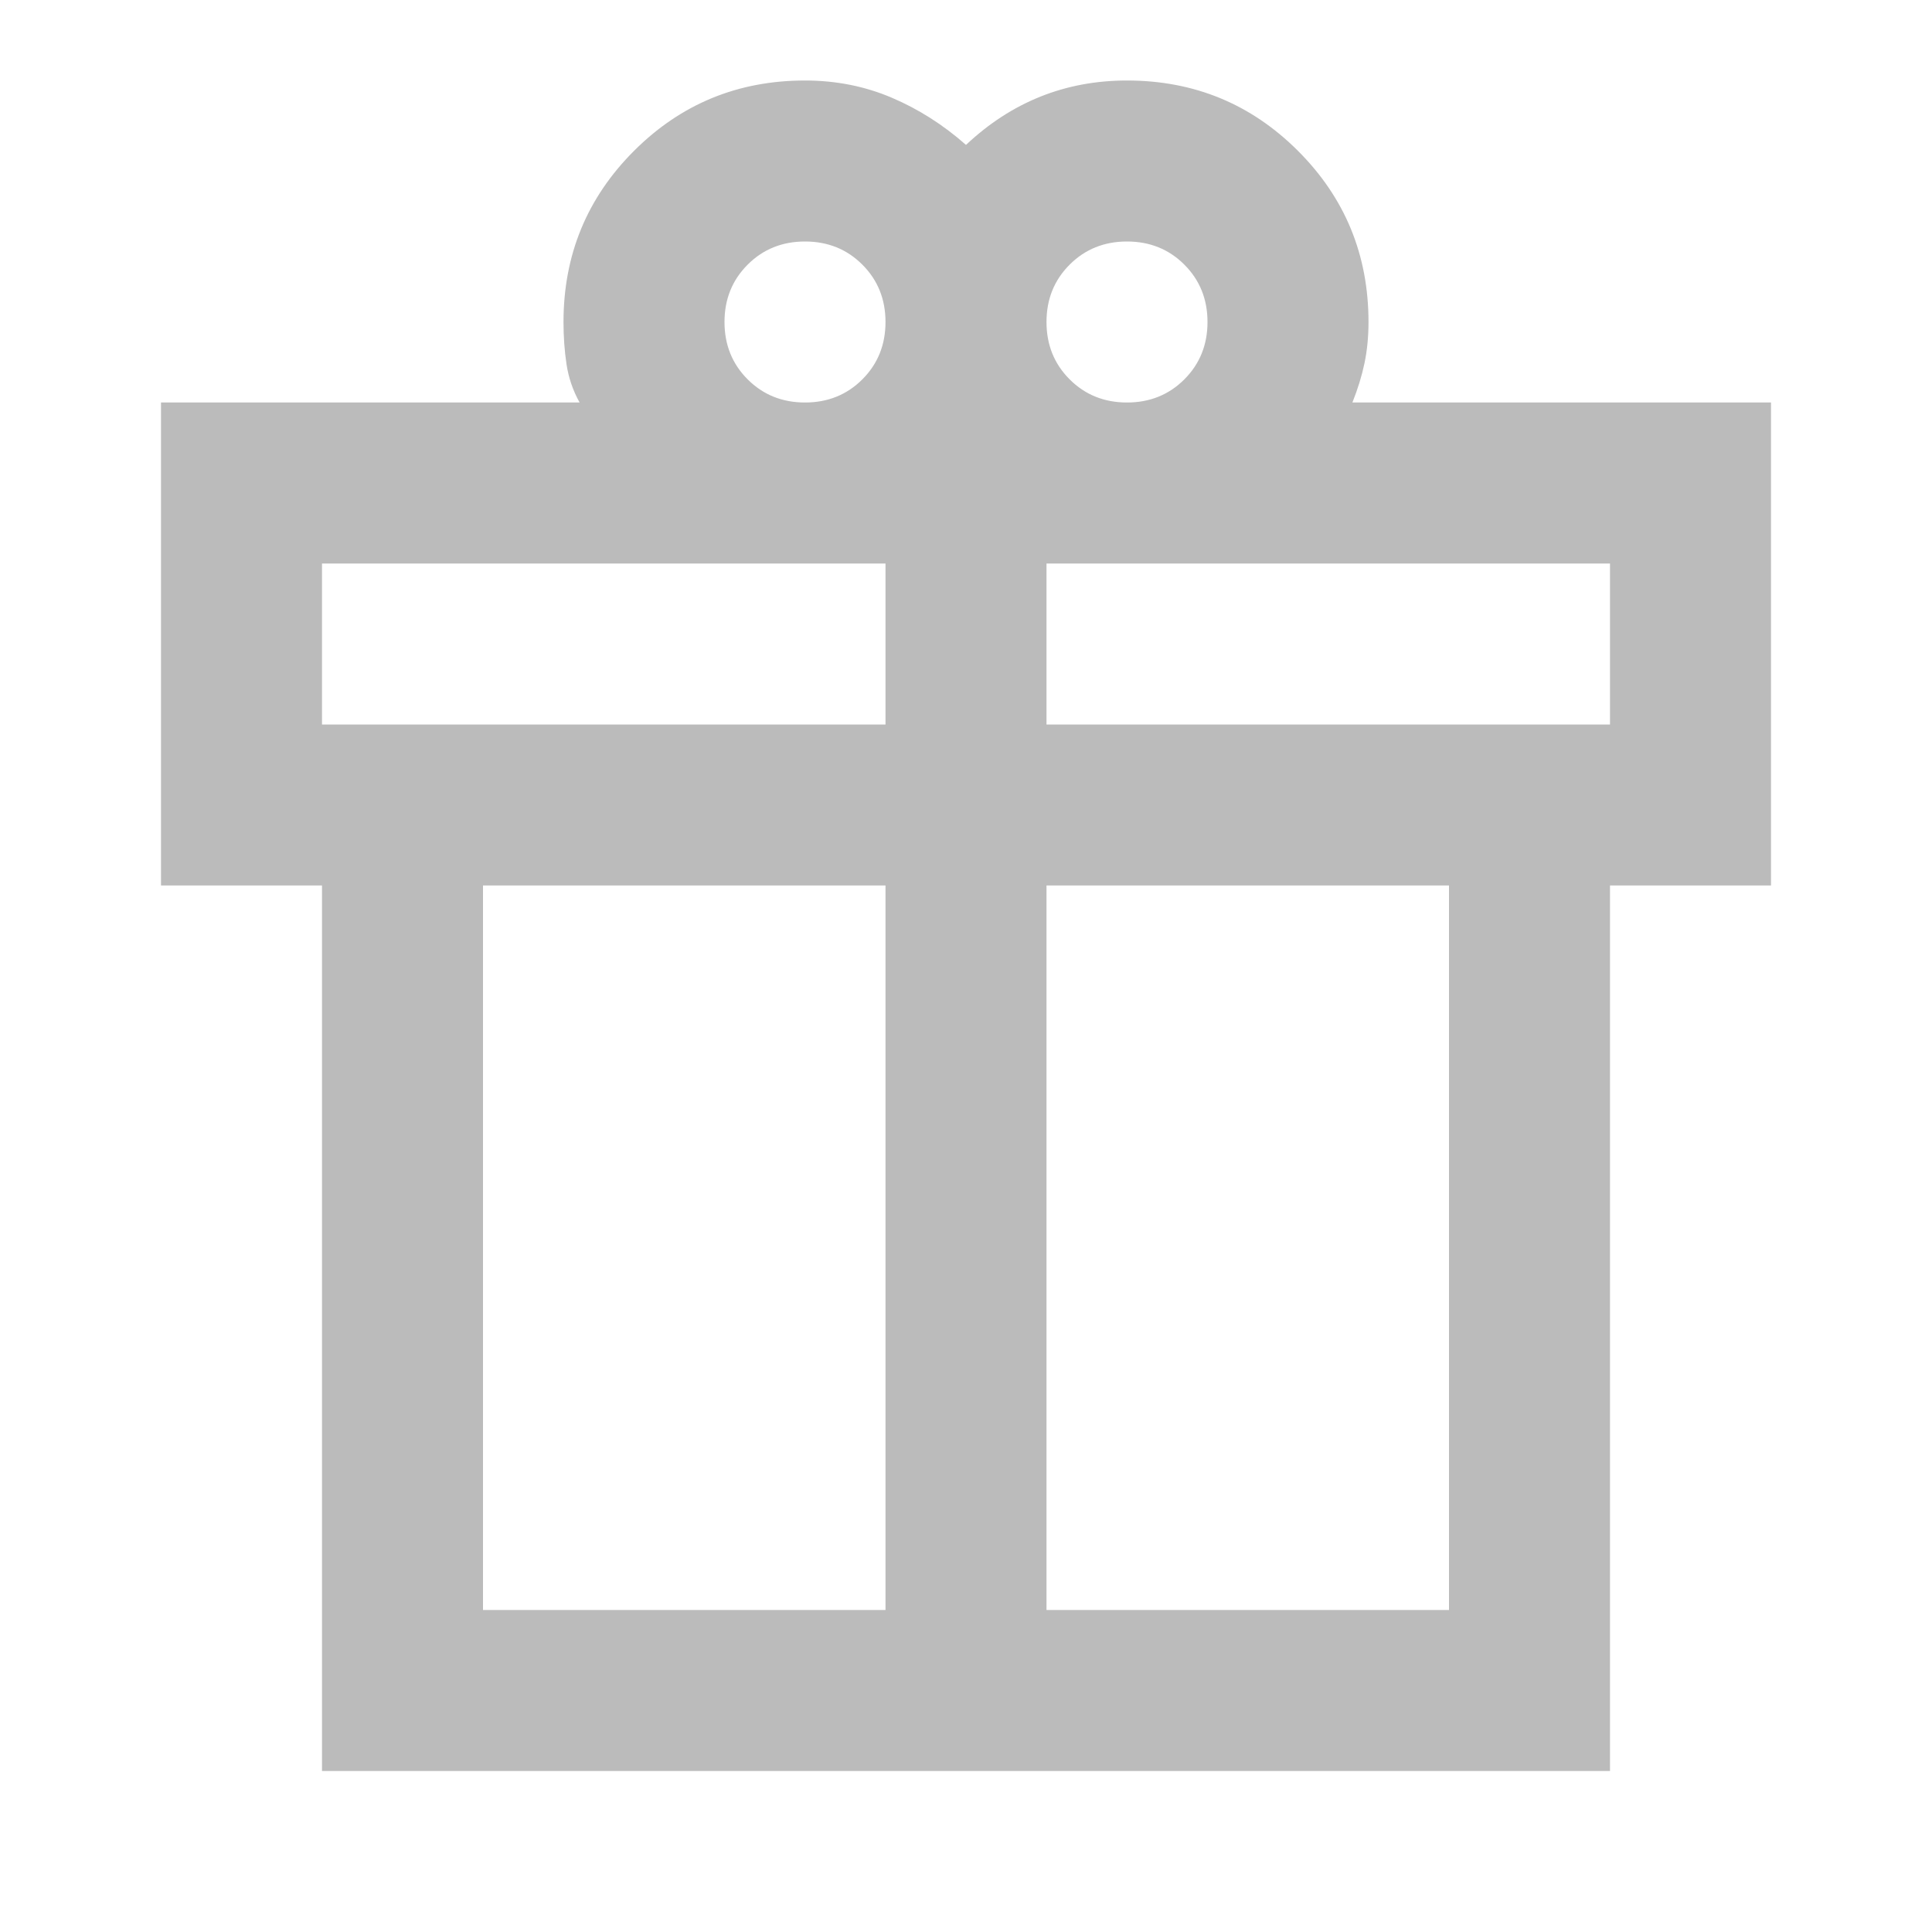
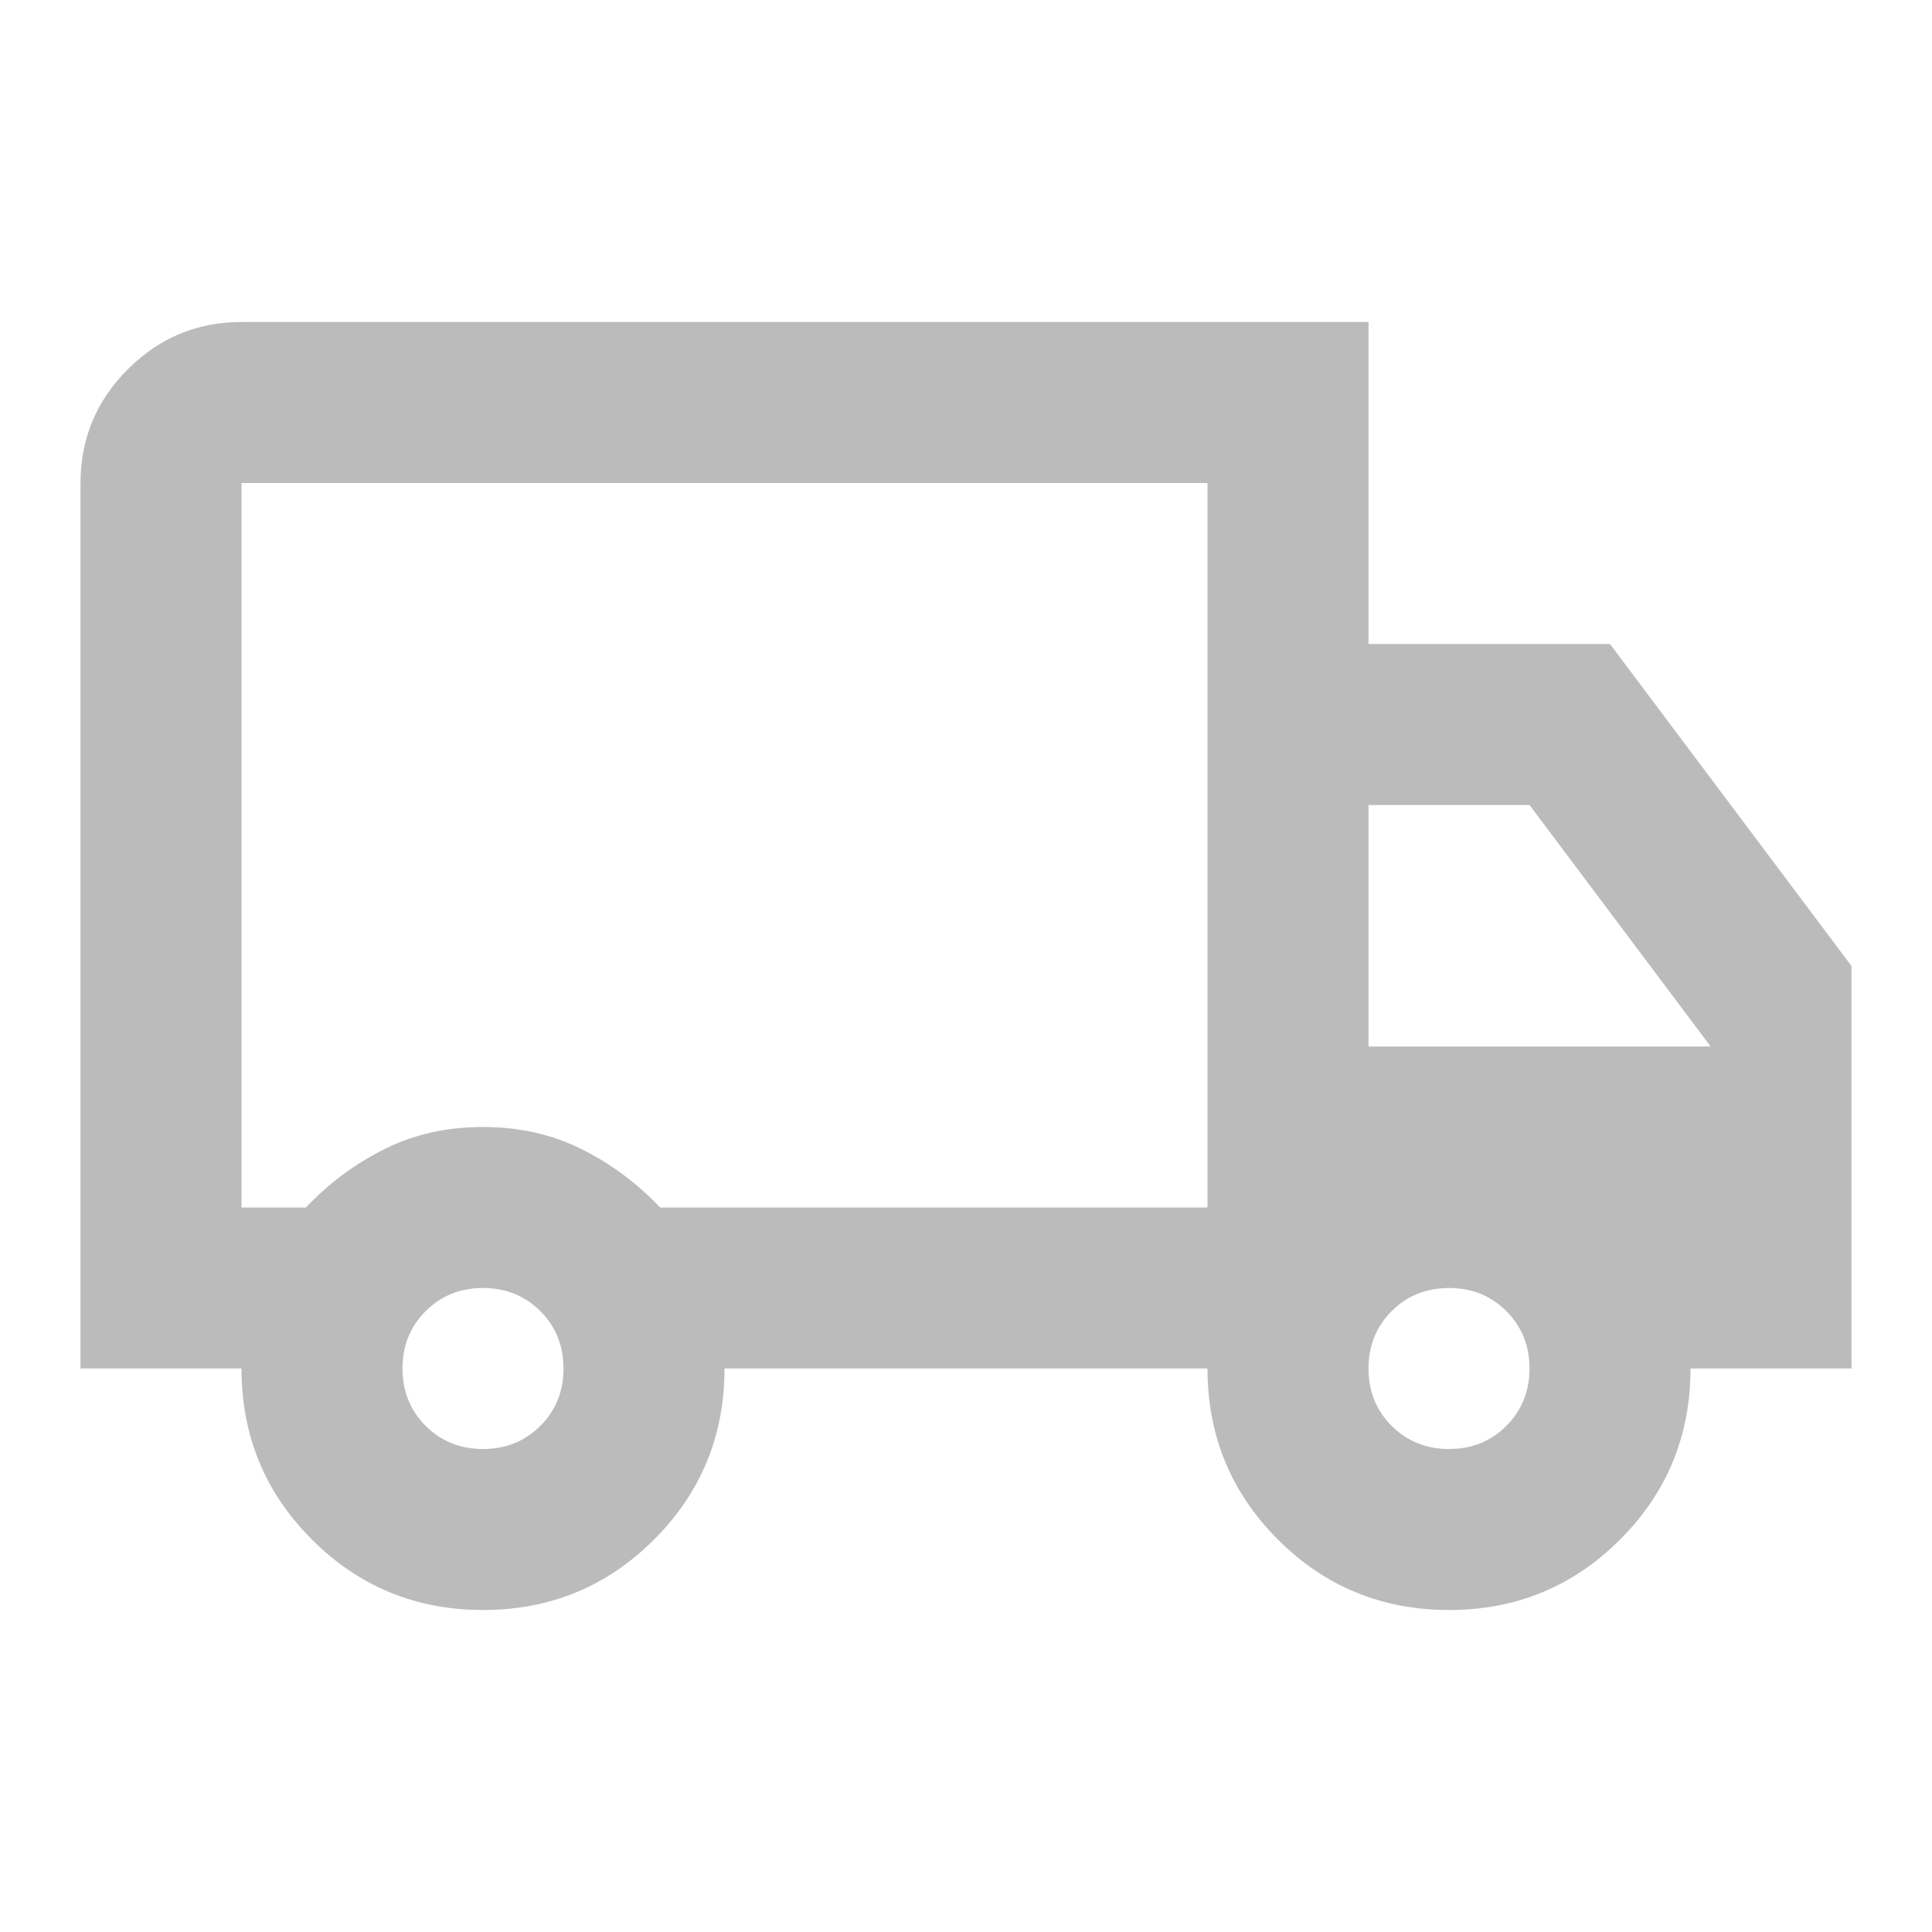
<svg xmlns="http://www.w3.org/2000/svg" height="24" viewBox="0 -960 960 960" width="24">
-   <path fill="#bbbbbb" d="M160-80v-440H80v-240h208q-5-9-6.5-19t-1.5-21q0-50 35-85t85-35q23 0 43 8.5t37 23.5q17-16 37-24t43-8q50 0 85 35t35 85q0 11-2 20.5t-6 19.5h208v240h-80v440H160Zm400-760q-17 0-28.5 11.5T520-800q0 17 11.5 28.5T560-760q17 0 28.5-11.5T600-800q0-17-11.5-28.5T560-840Zm-200 40q0 17 11.5 28.5T400-760q17 0 28.5-11.5T440-800q0-17-11.5-28.5T400-840q-17 0-28.5 11.5T360-800ZM160-680v80h280v-80H160Zm280 520v-360H240v360h200Zm80 0h200v-360H520v360Zm280-440v-80H520v80h280Z" />
+   <path fill="#bbbbbb" d="M240-160q-50 0-85-35t-35-85H40v-440q0-33 23.5-56.5T120-800h560v160h120l120 160v200h-80q0 50-35 85t-85 35q-50 0-85-35t-35-85H360q0 50-35 85t-85 35Zm0-80q17 0 28.5-11.5T280-280q0-17-11.5-28.5T240-320q-17 0-28.5 11.5T200-280q0 17 11.5 28.5T240-240ZM120-360h32q17-18 39-29t49-11q27 0 49 11t39 29h272v-360H120v360Zm600 120q17 0 28.5-11.5T760-280q0-17-11.5-28.5T720-320q-17 0-28.5 11.5T680-280q0 17 11.5 28.5T720-240Zm-40-200h170l-90-120h-80v120ZM360-540Z" />
</svg>
